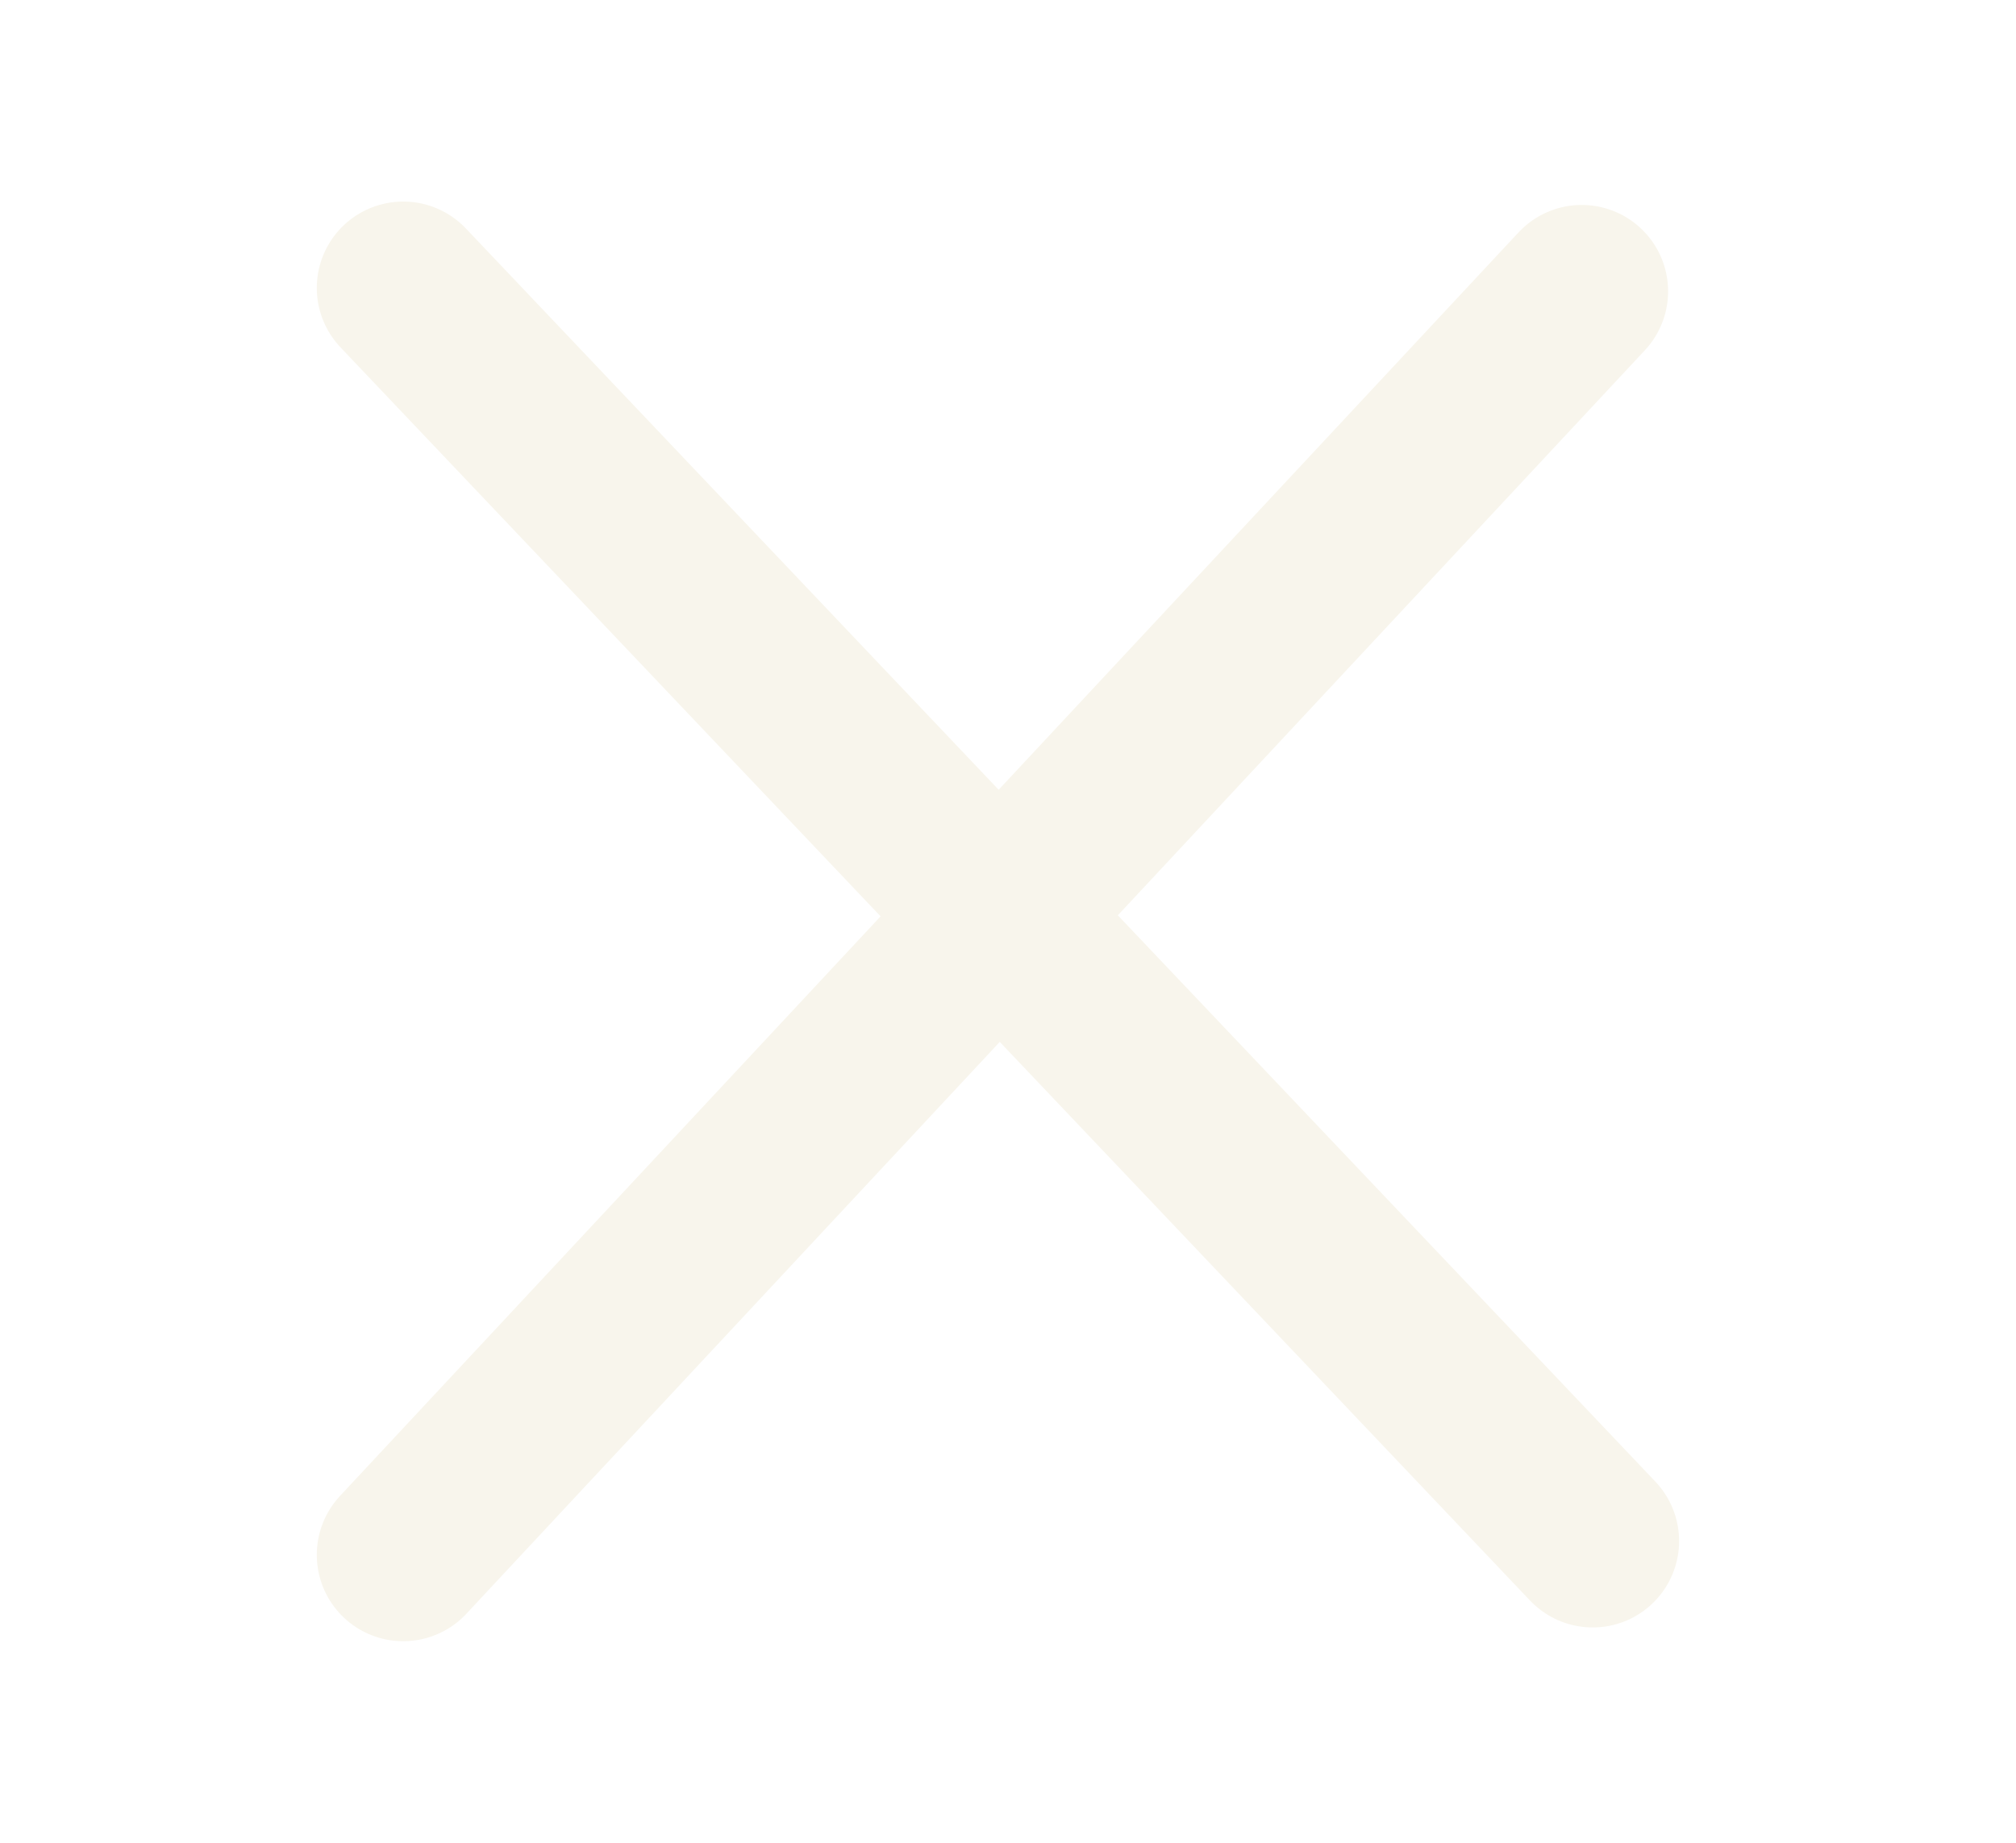
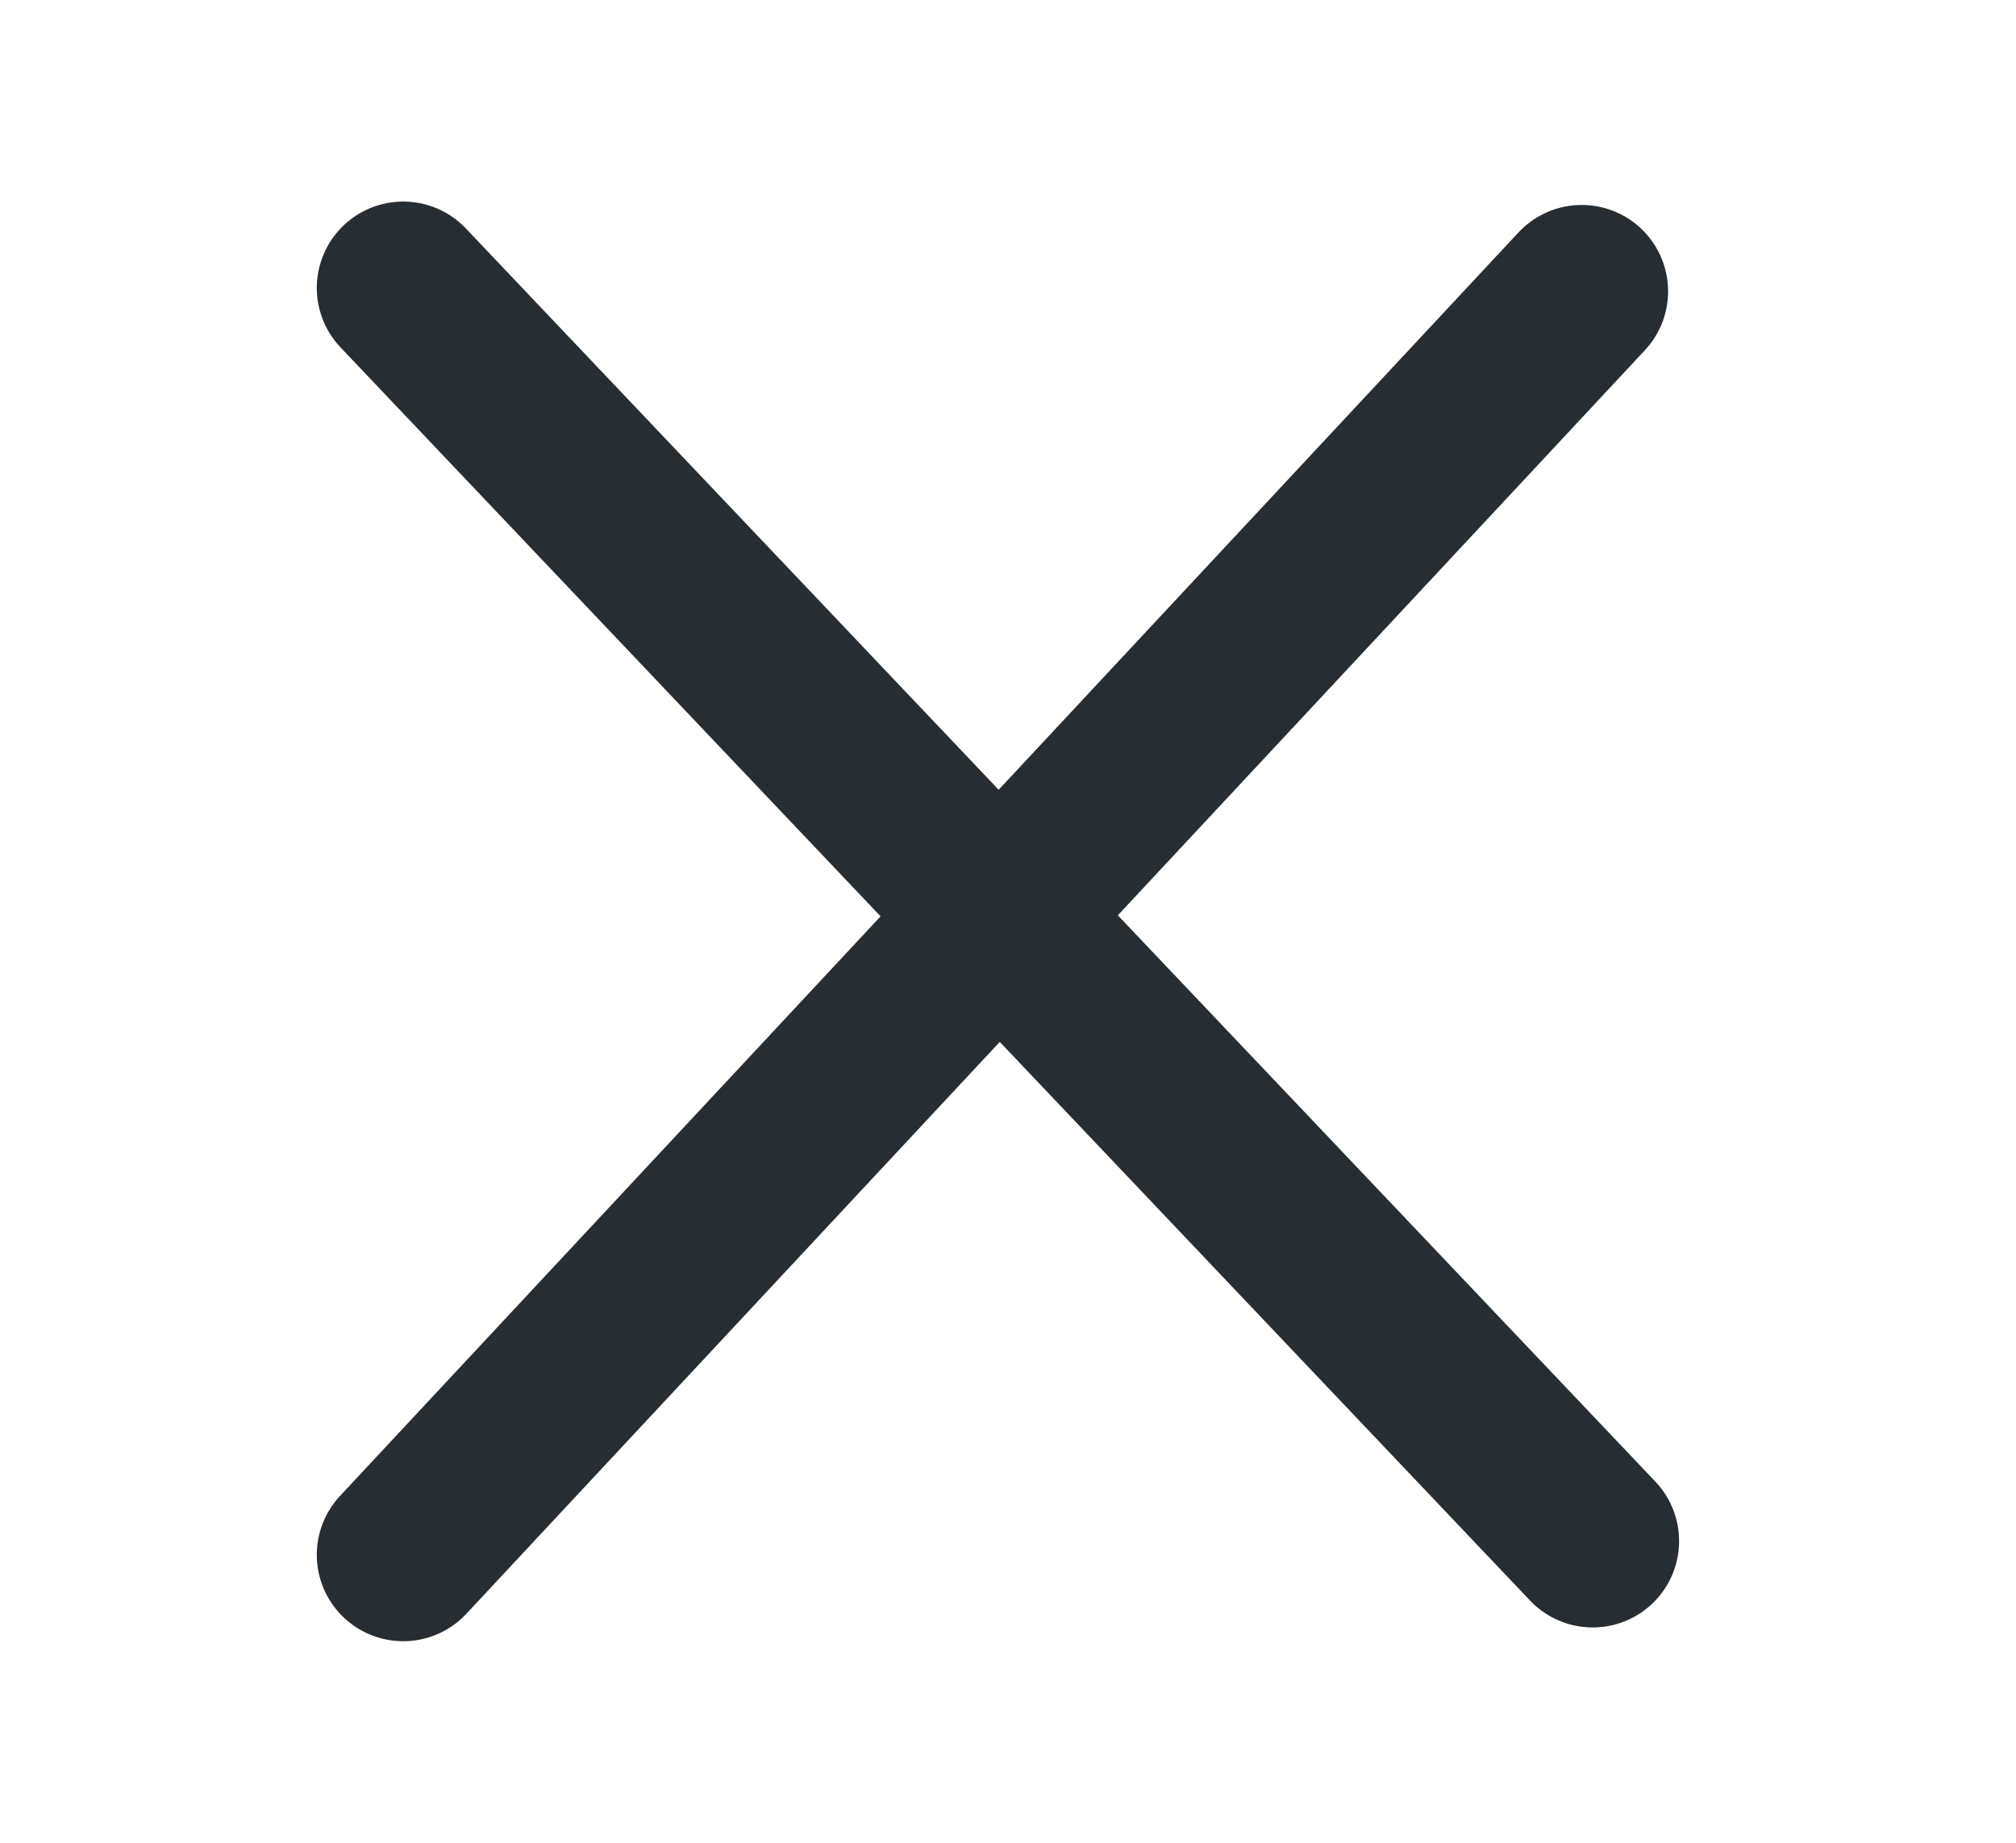
<svg xmlns="http://www.w3.org/2000/svg" width="35" height="32" viewBox="0 0 35 32" fill="none">
-   <path d="M7 5L27.651 26.761" stroke="#F8F5EC" stroke-width="3" stroke-linecap="round" />
-   <path d="M7 27L27.46 5.059" stroke="#F8F5EC" stroke-width="3" stroke-linecap="round" />
+   <path d="M7 5L27.651 26.761" stroke="#262E34" stroke-width="3" stroke-linecap="round" />
+   <path d="M7 27L27.46 5.059" stroke="#262E34" stroke-width="3" stroke-linecap="round" />
</svg>
